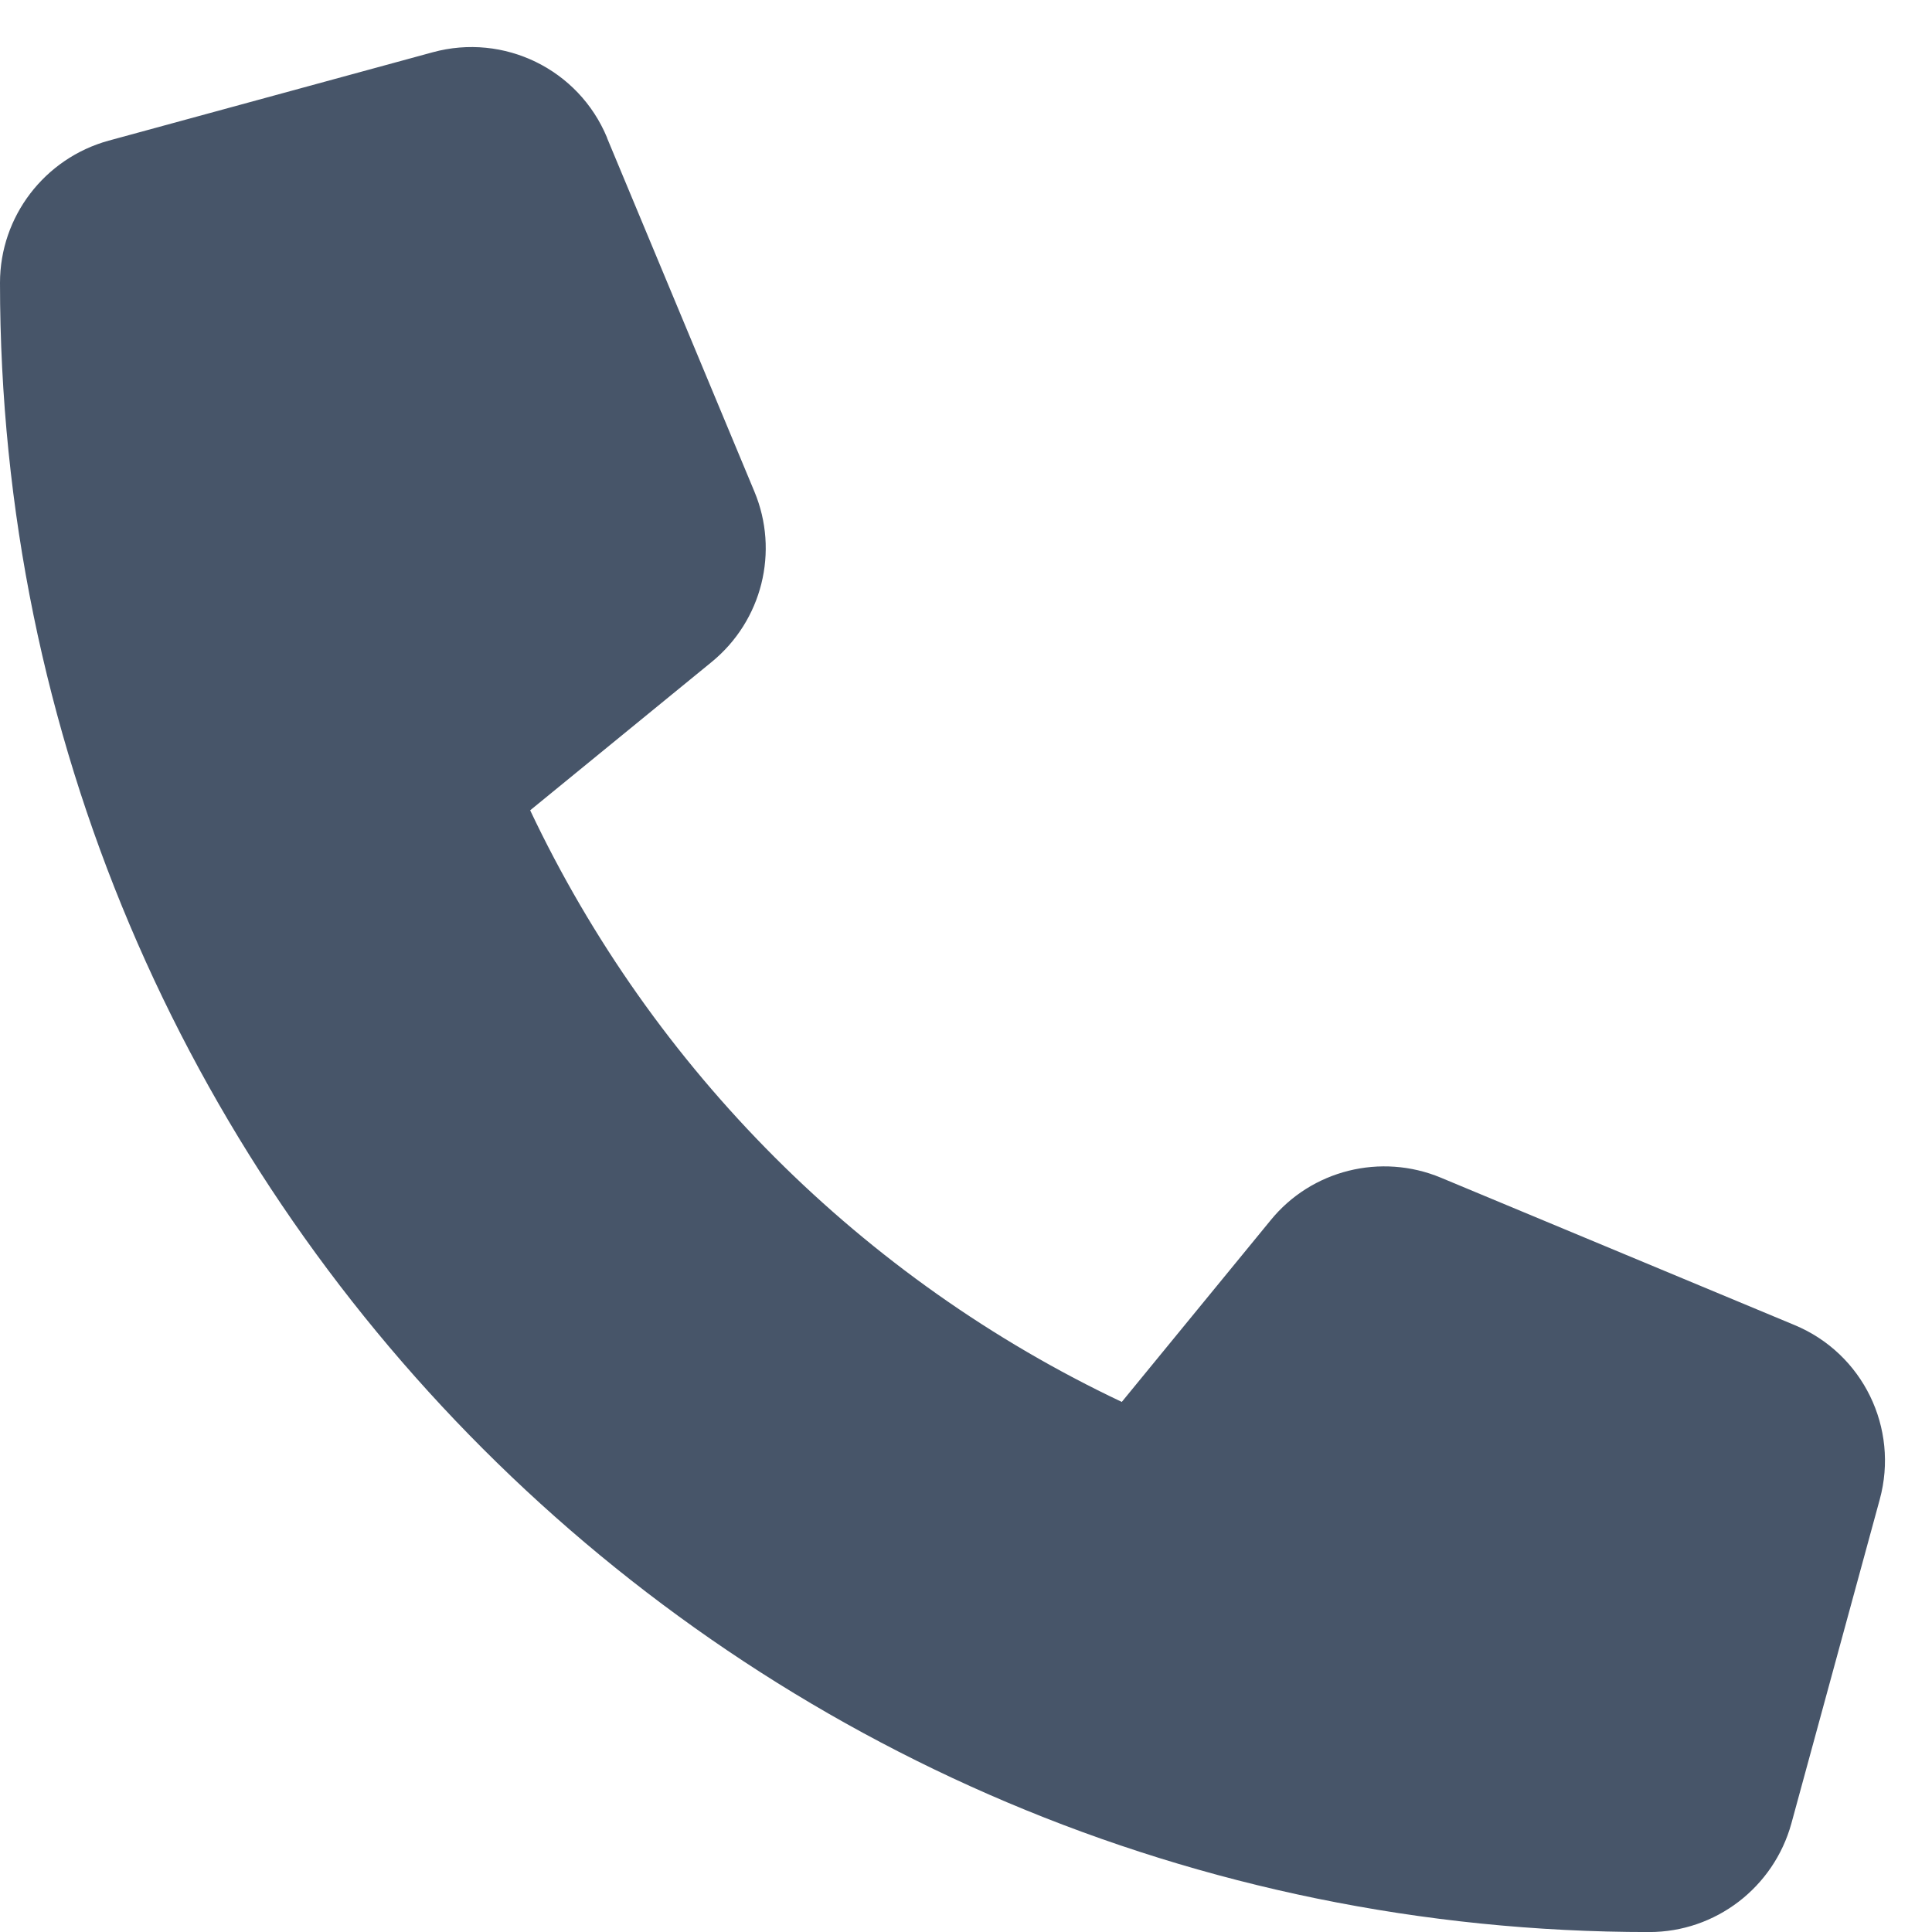
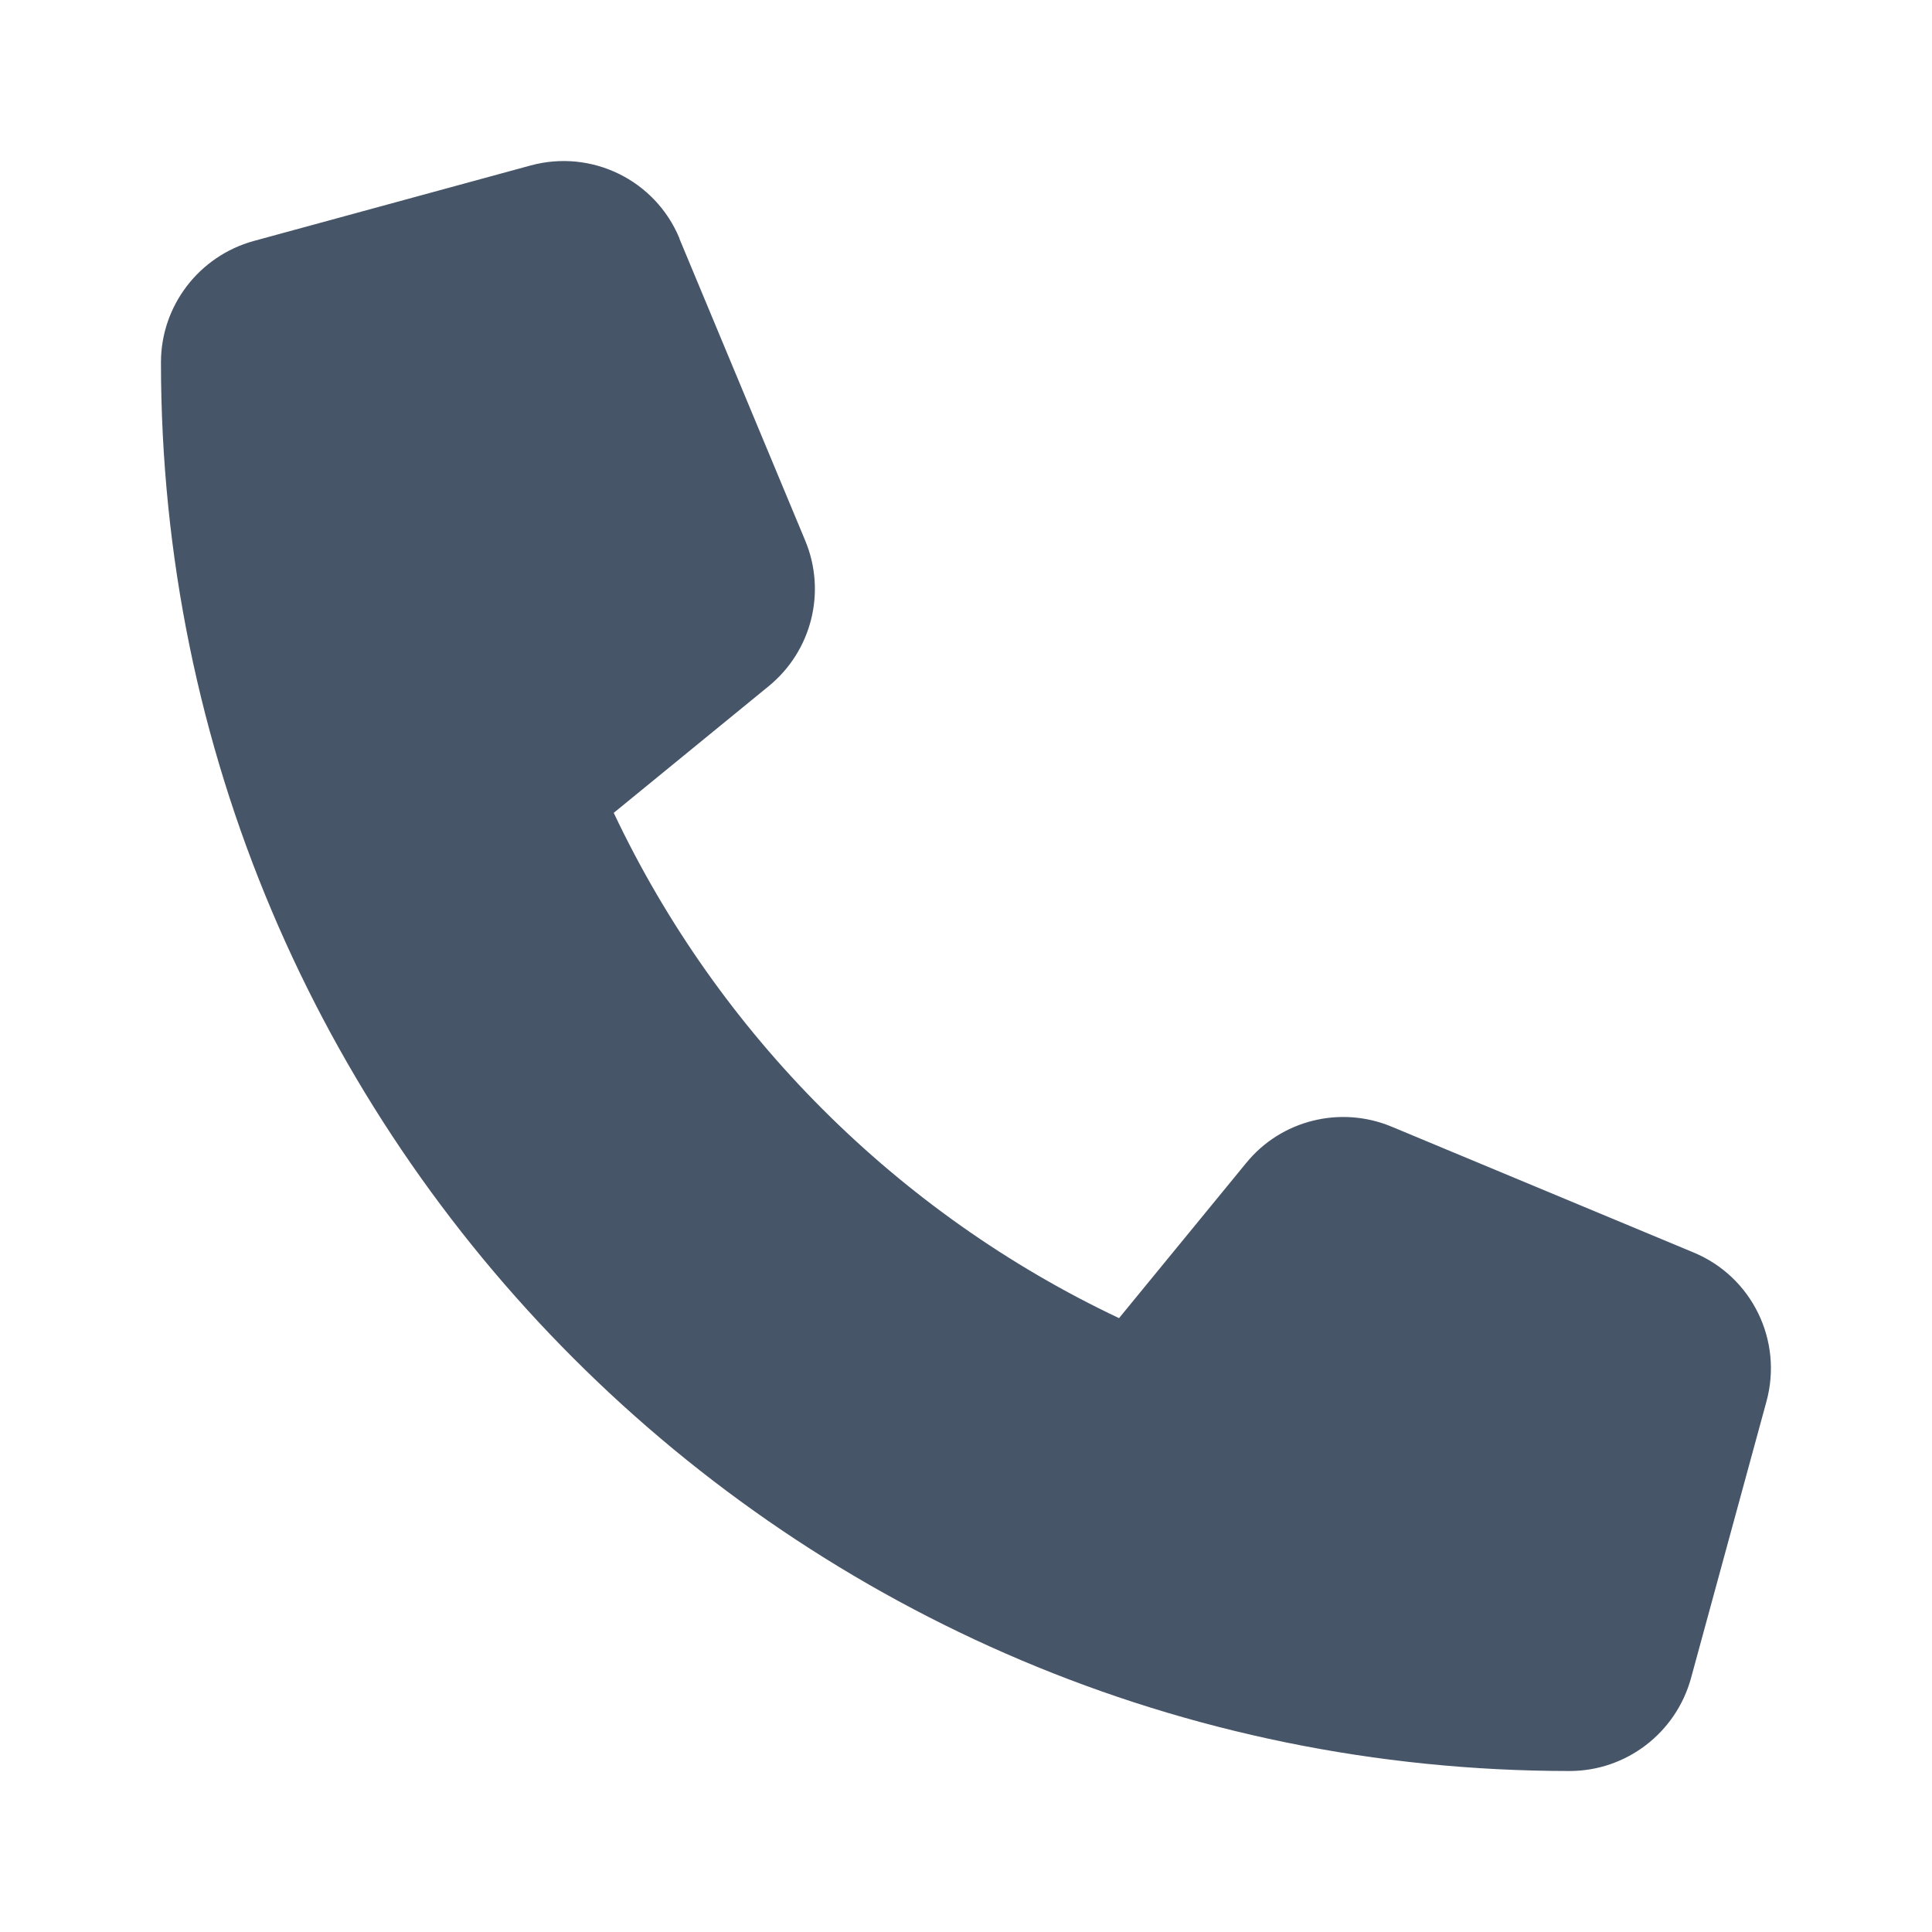
- <svg xmlns="http://www.w3.org/2000/svg" fill="none" height="41" viewBox="0 0 41 41" width="41">
-   <path d="m12.883 2.922c-.602-1.453-2.188-2.227-3.703-1.812l-6.875 1.875c-1.359.375-2.305 1.609-2.305 3.016 0 19.328 15.672 35 35 35 1.406 0 2.641-.945 3.016-2.305l1.875-6.875c.414-1.516-.359-3.102-1.812-3.703l-7.5-3.125c-1.273-.531-2.75-.164-3.617.906l-3.156 3.852c-5.5-2.602-9.953-7.055-12.555-12.555l3.852-3.148c1.07-.875 1.438-2.344.906-3.617l-3.125-7.5z" fill="#475569" />
+ <svg xmlns="http://www.w3.org/2000/svg" fill="none" height="48" viewBox="0 0 48 48" width="48">
+   <path d="m16.882 5.924c-.602-1.453-2.187-2.226-3.703-1.812l-6.875 1.875c-1.359.375-2.305 1.609-2.305 3.015 0 19.327 15.671 34.998 34.998 34.998 1.406 0 2.64-.945 3.015-2.305l1.875-6.875c.414-1.516-.359-3.101-1.812-3.703l-7.5-3.125c-1.273-.531-2.75-.164-3.617.906l-3.156 3.851c-5.5-2.602-9.953-7.054-12.554-12.554l3.851-3.148c1.07-.875 1.437-2.344.906-3.617l-3.125-7.5z" fill="#475569" />
</svg>
